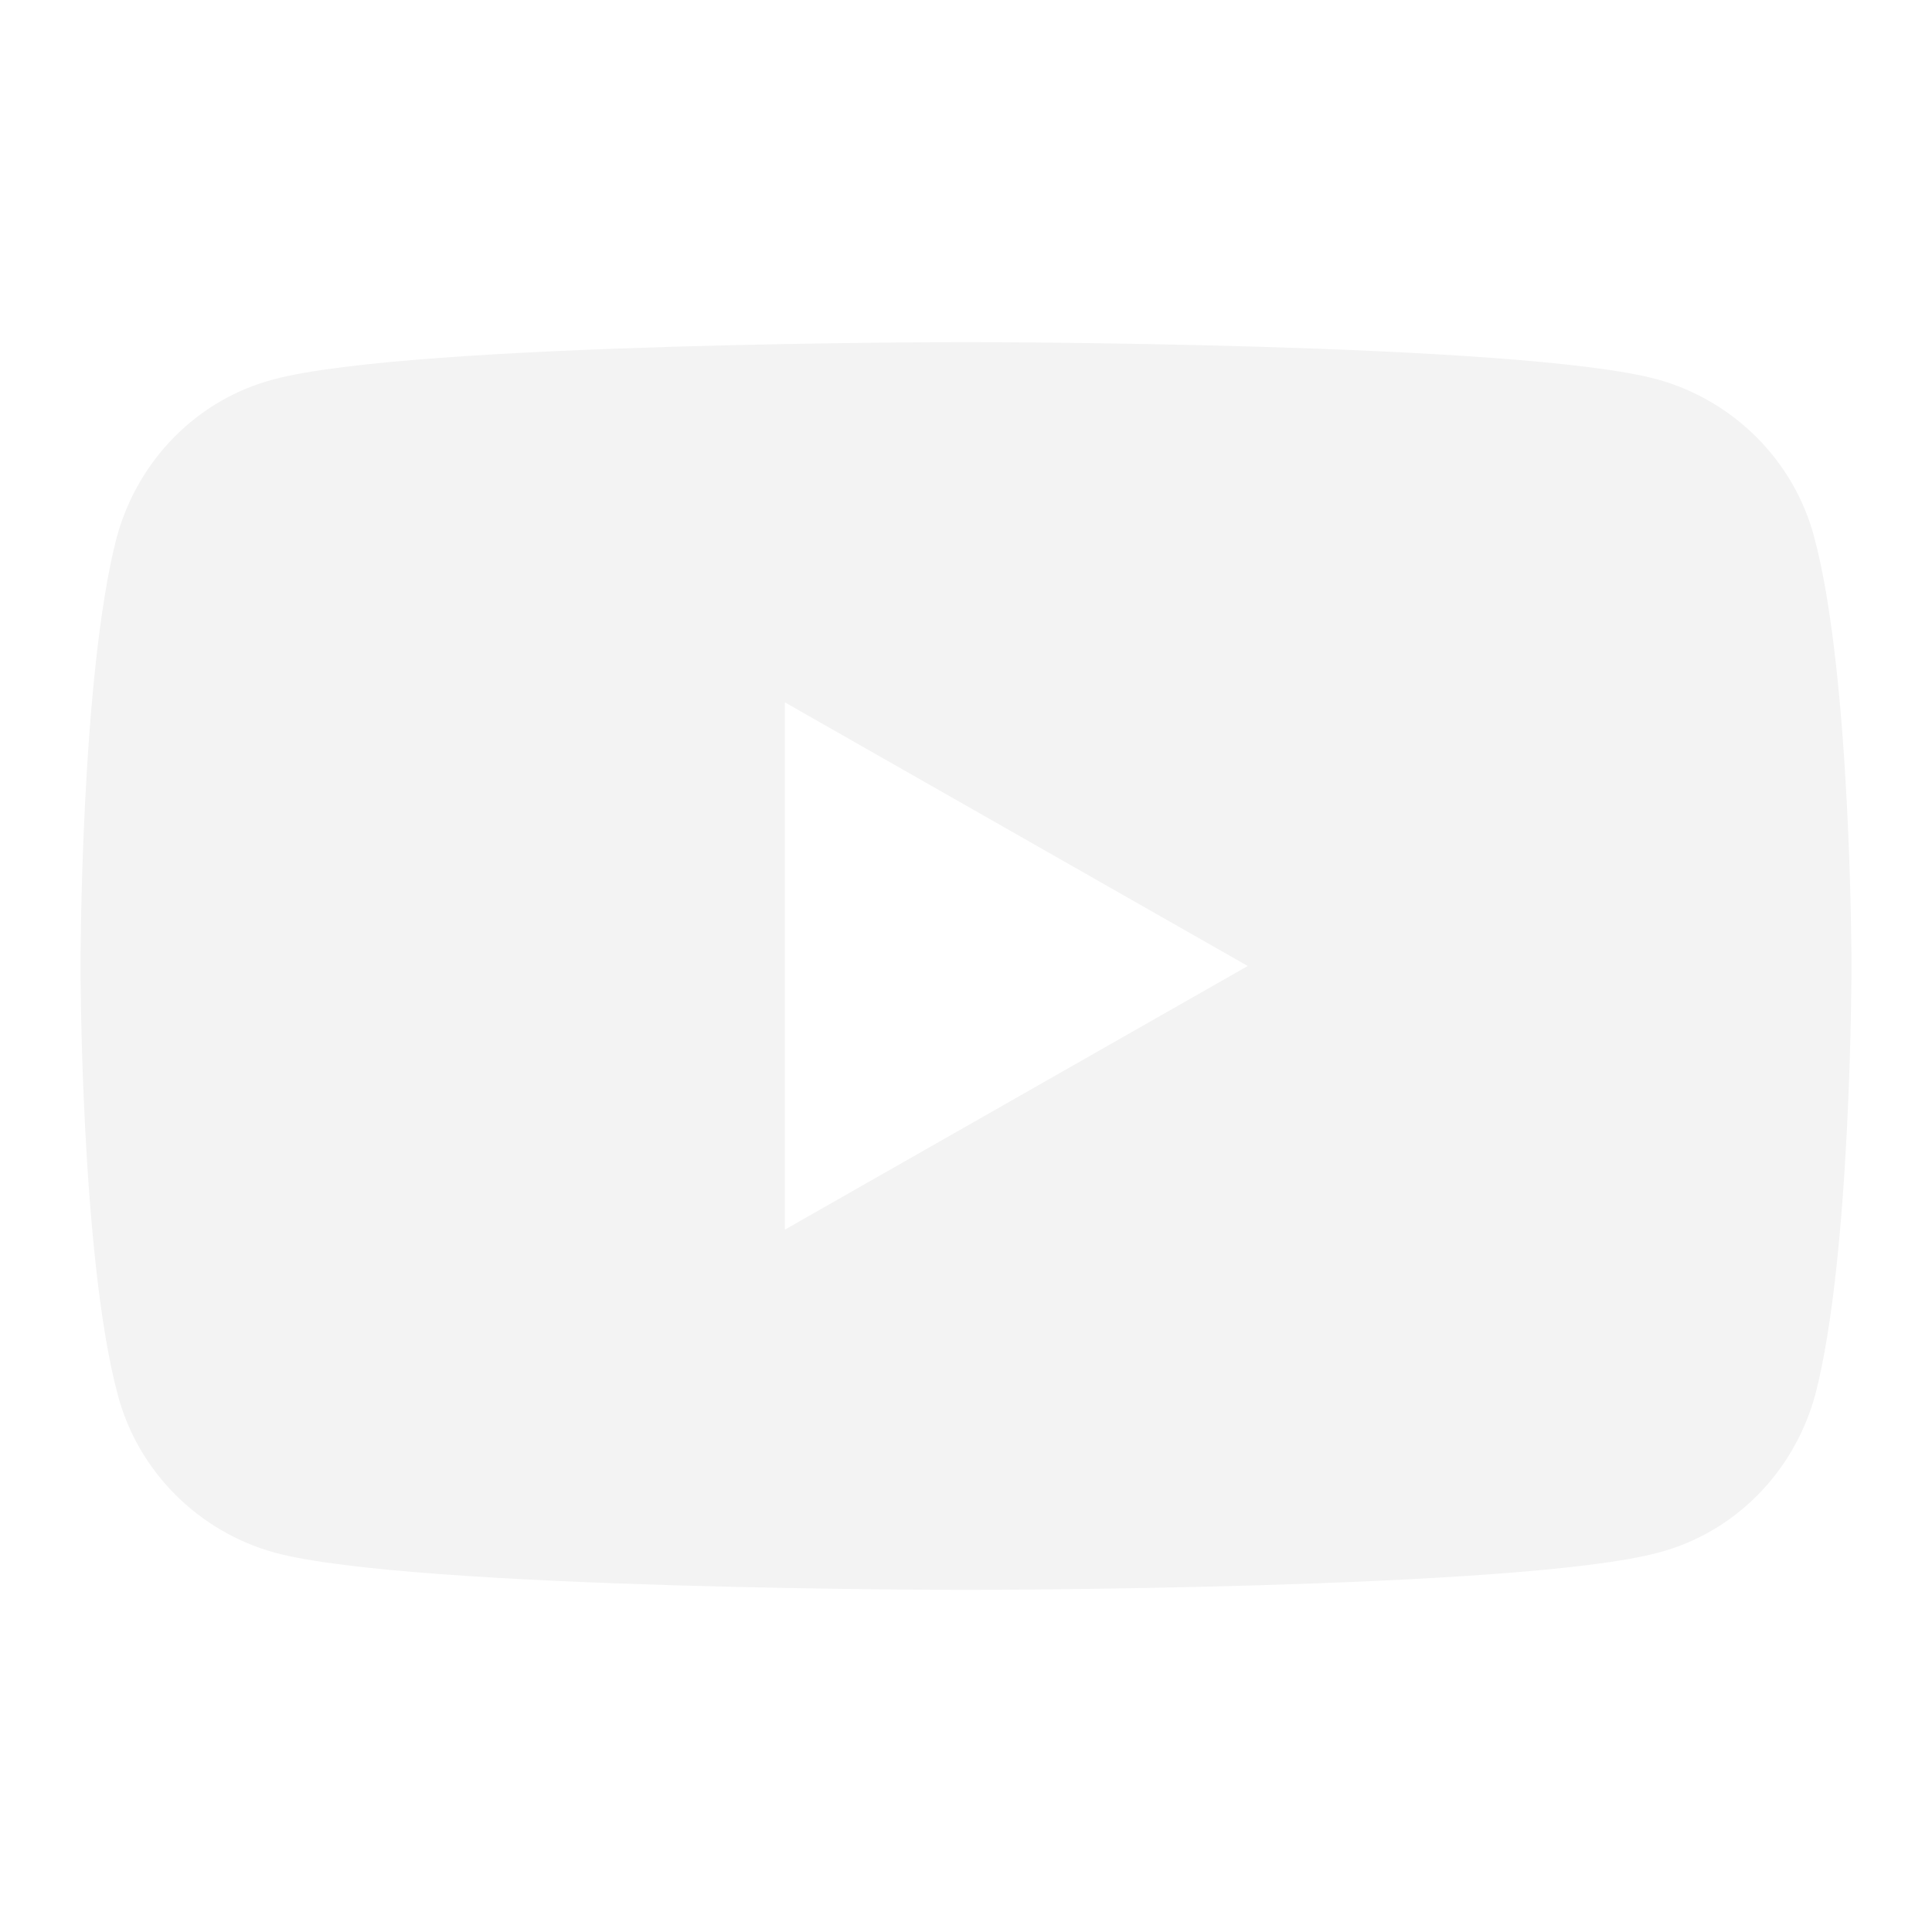
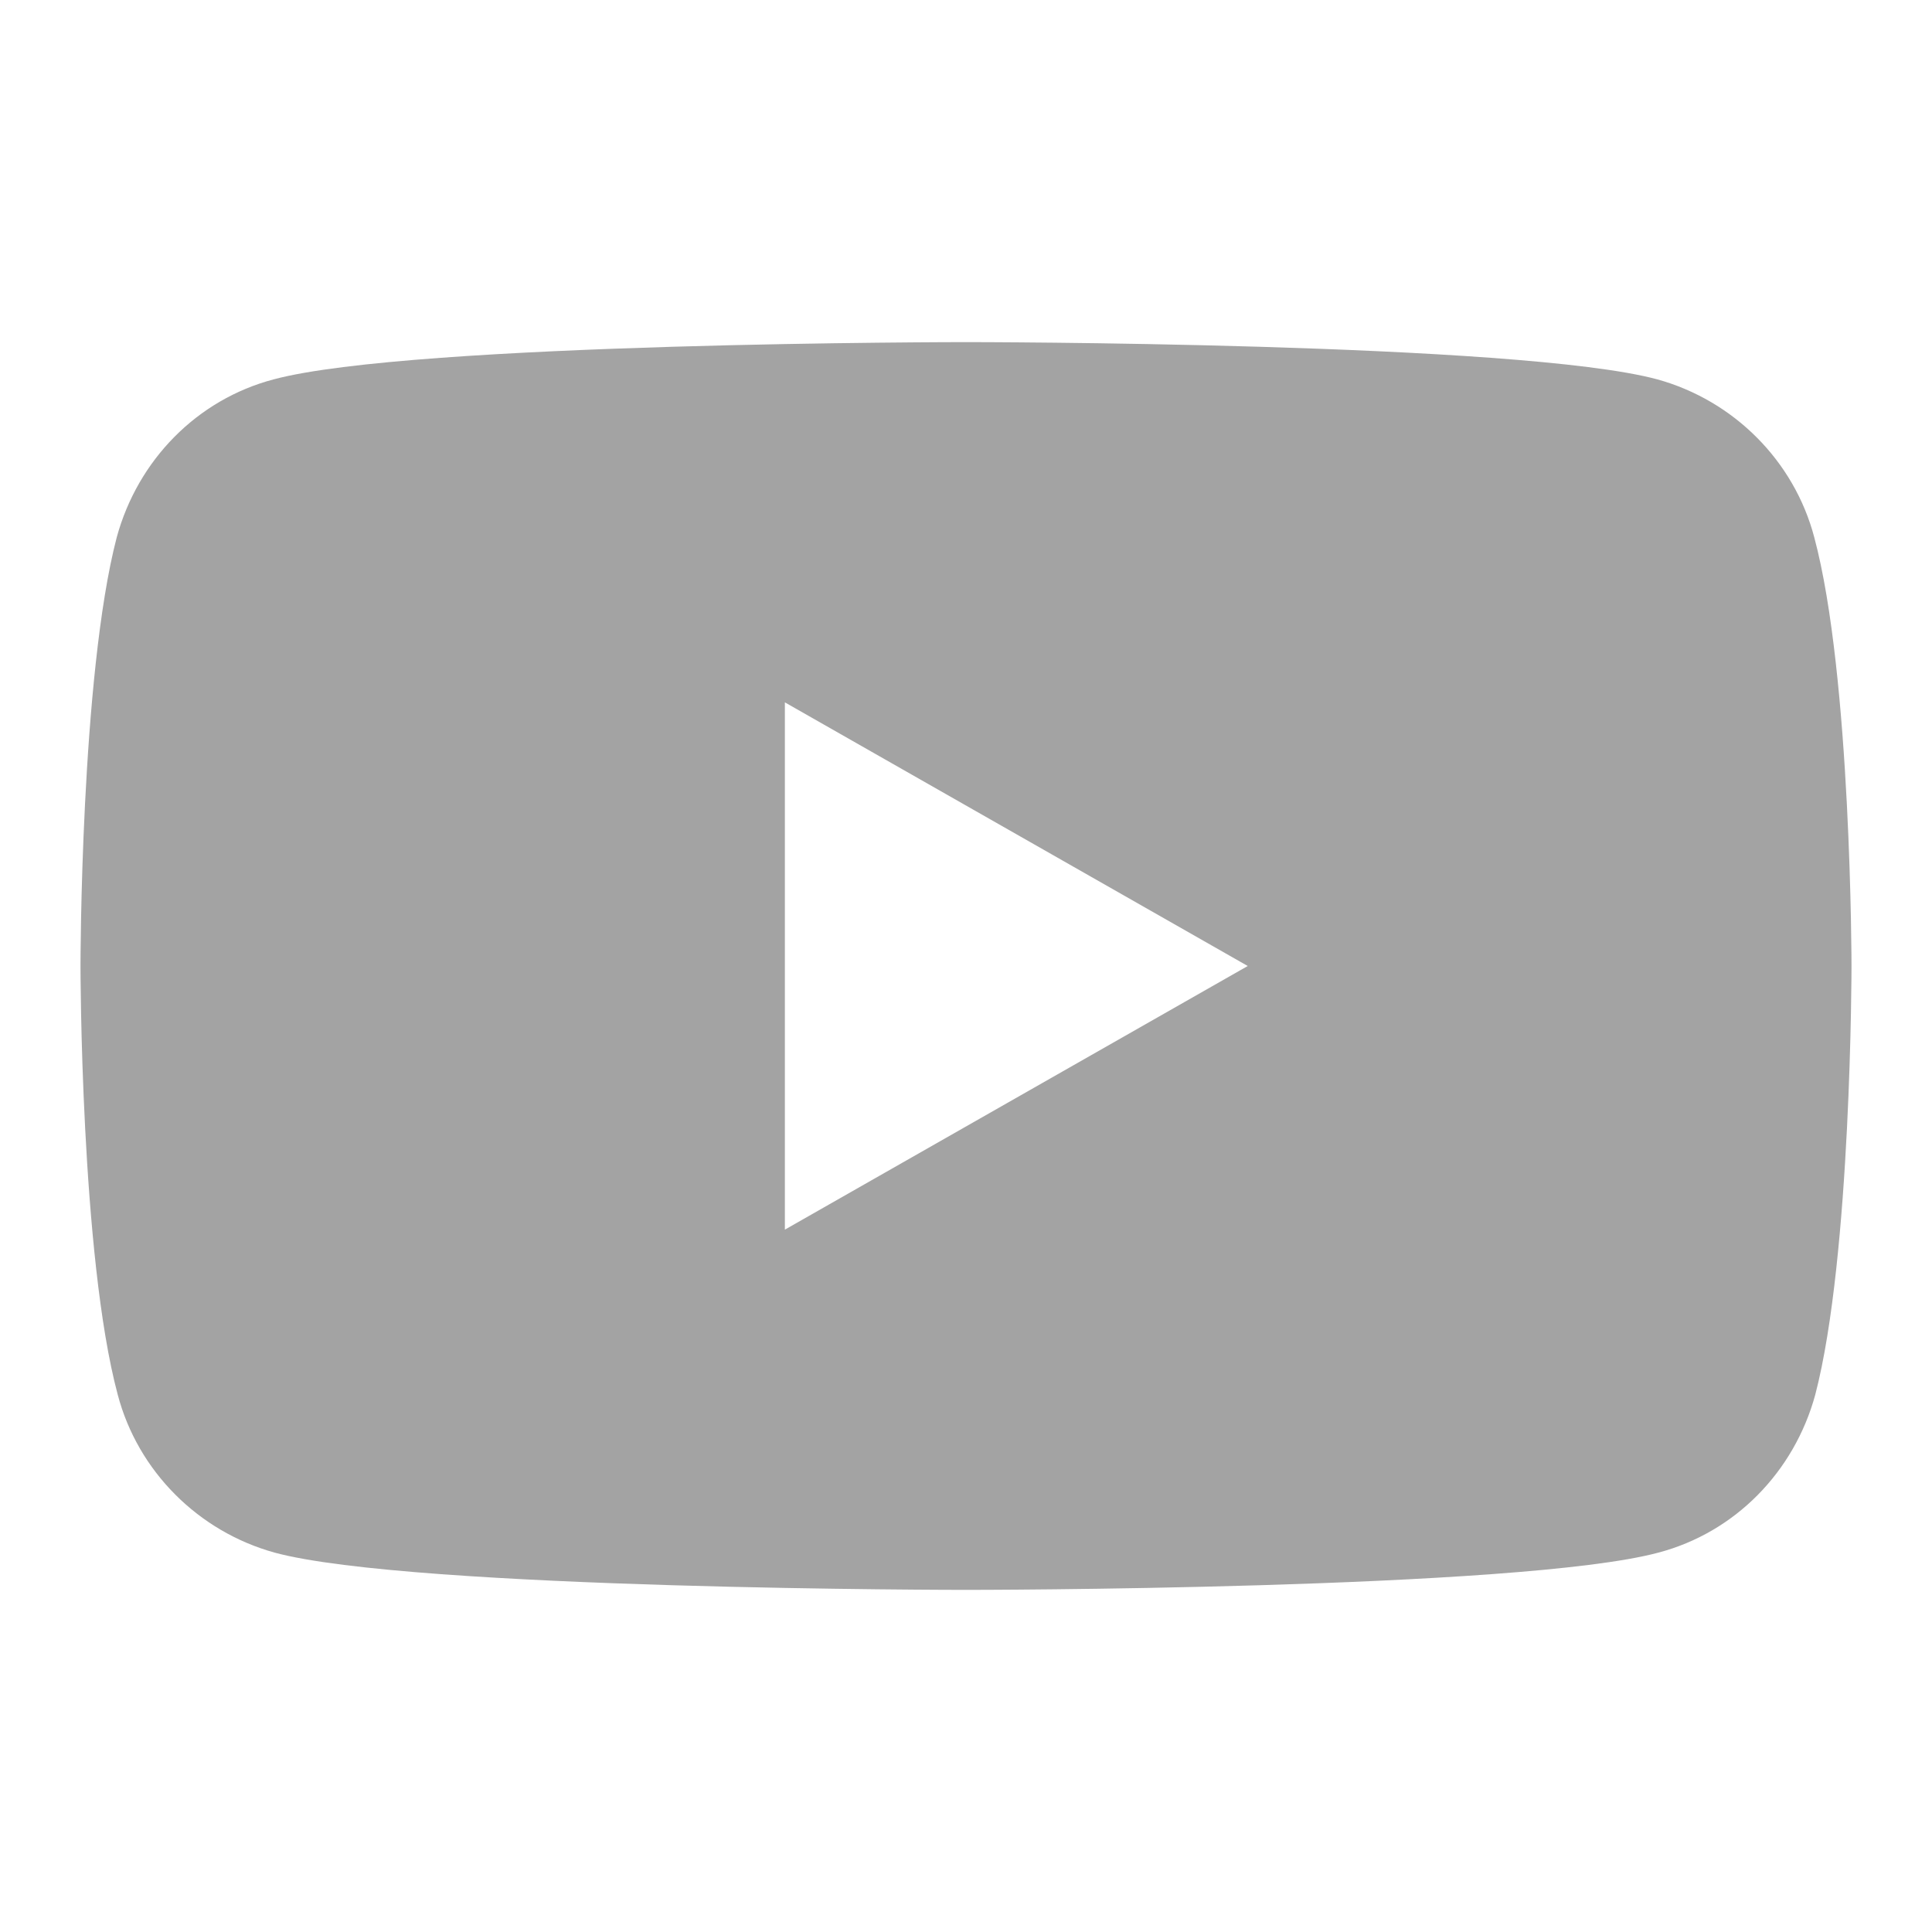
<svg xmlns="http://www.w3.org/2000/svg" version="1.1" id="Layer_1" x="0px" y="0px" viewBox="-543 305 192 192" style="enable-background:new -543 305 192 192;" xml:space="preserve">
  <style type="text/css">
- 	.st0{fill:#F3F3F3;}
+ 	.st0{fill:#A3A3A3;}
</style>
  <path id="XMLID_1_" class="st0" d="M-362.7,358.4c-2-7.6-8-13.6-15.6-15.7C-392,339-447,339-447,339s-55,0-68.8,3.7  c-7.6,2-13.5,8-15.6,15.7C-535,372.2-535,401-535,401s0,28.8,3.7,42.6c2,7.6,8,13.6,15.6,15.7C-502,463-447,463-447,463  s55,0,68.8-3.7c7.6-2,13.5-8,15.6-15.7c3.6-13.8,3.6-42.6,3.6-42.6S-359,372.2-362.7,358.4z M-465,427.2v-52.4l46,26.2L-465,427.2z" />
</svg>
